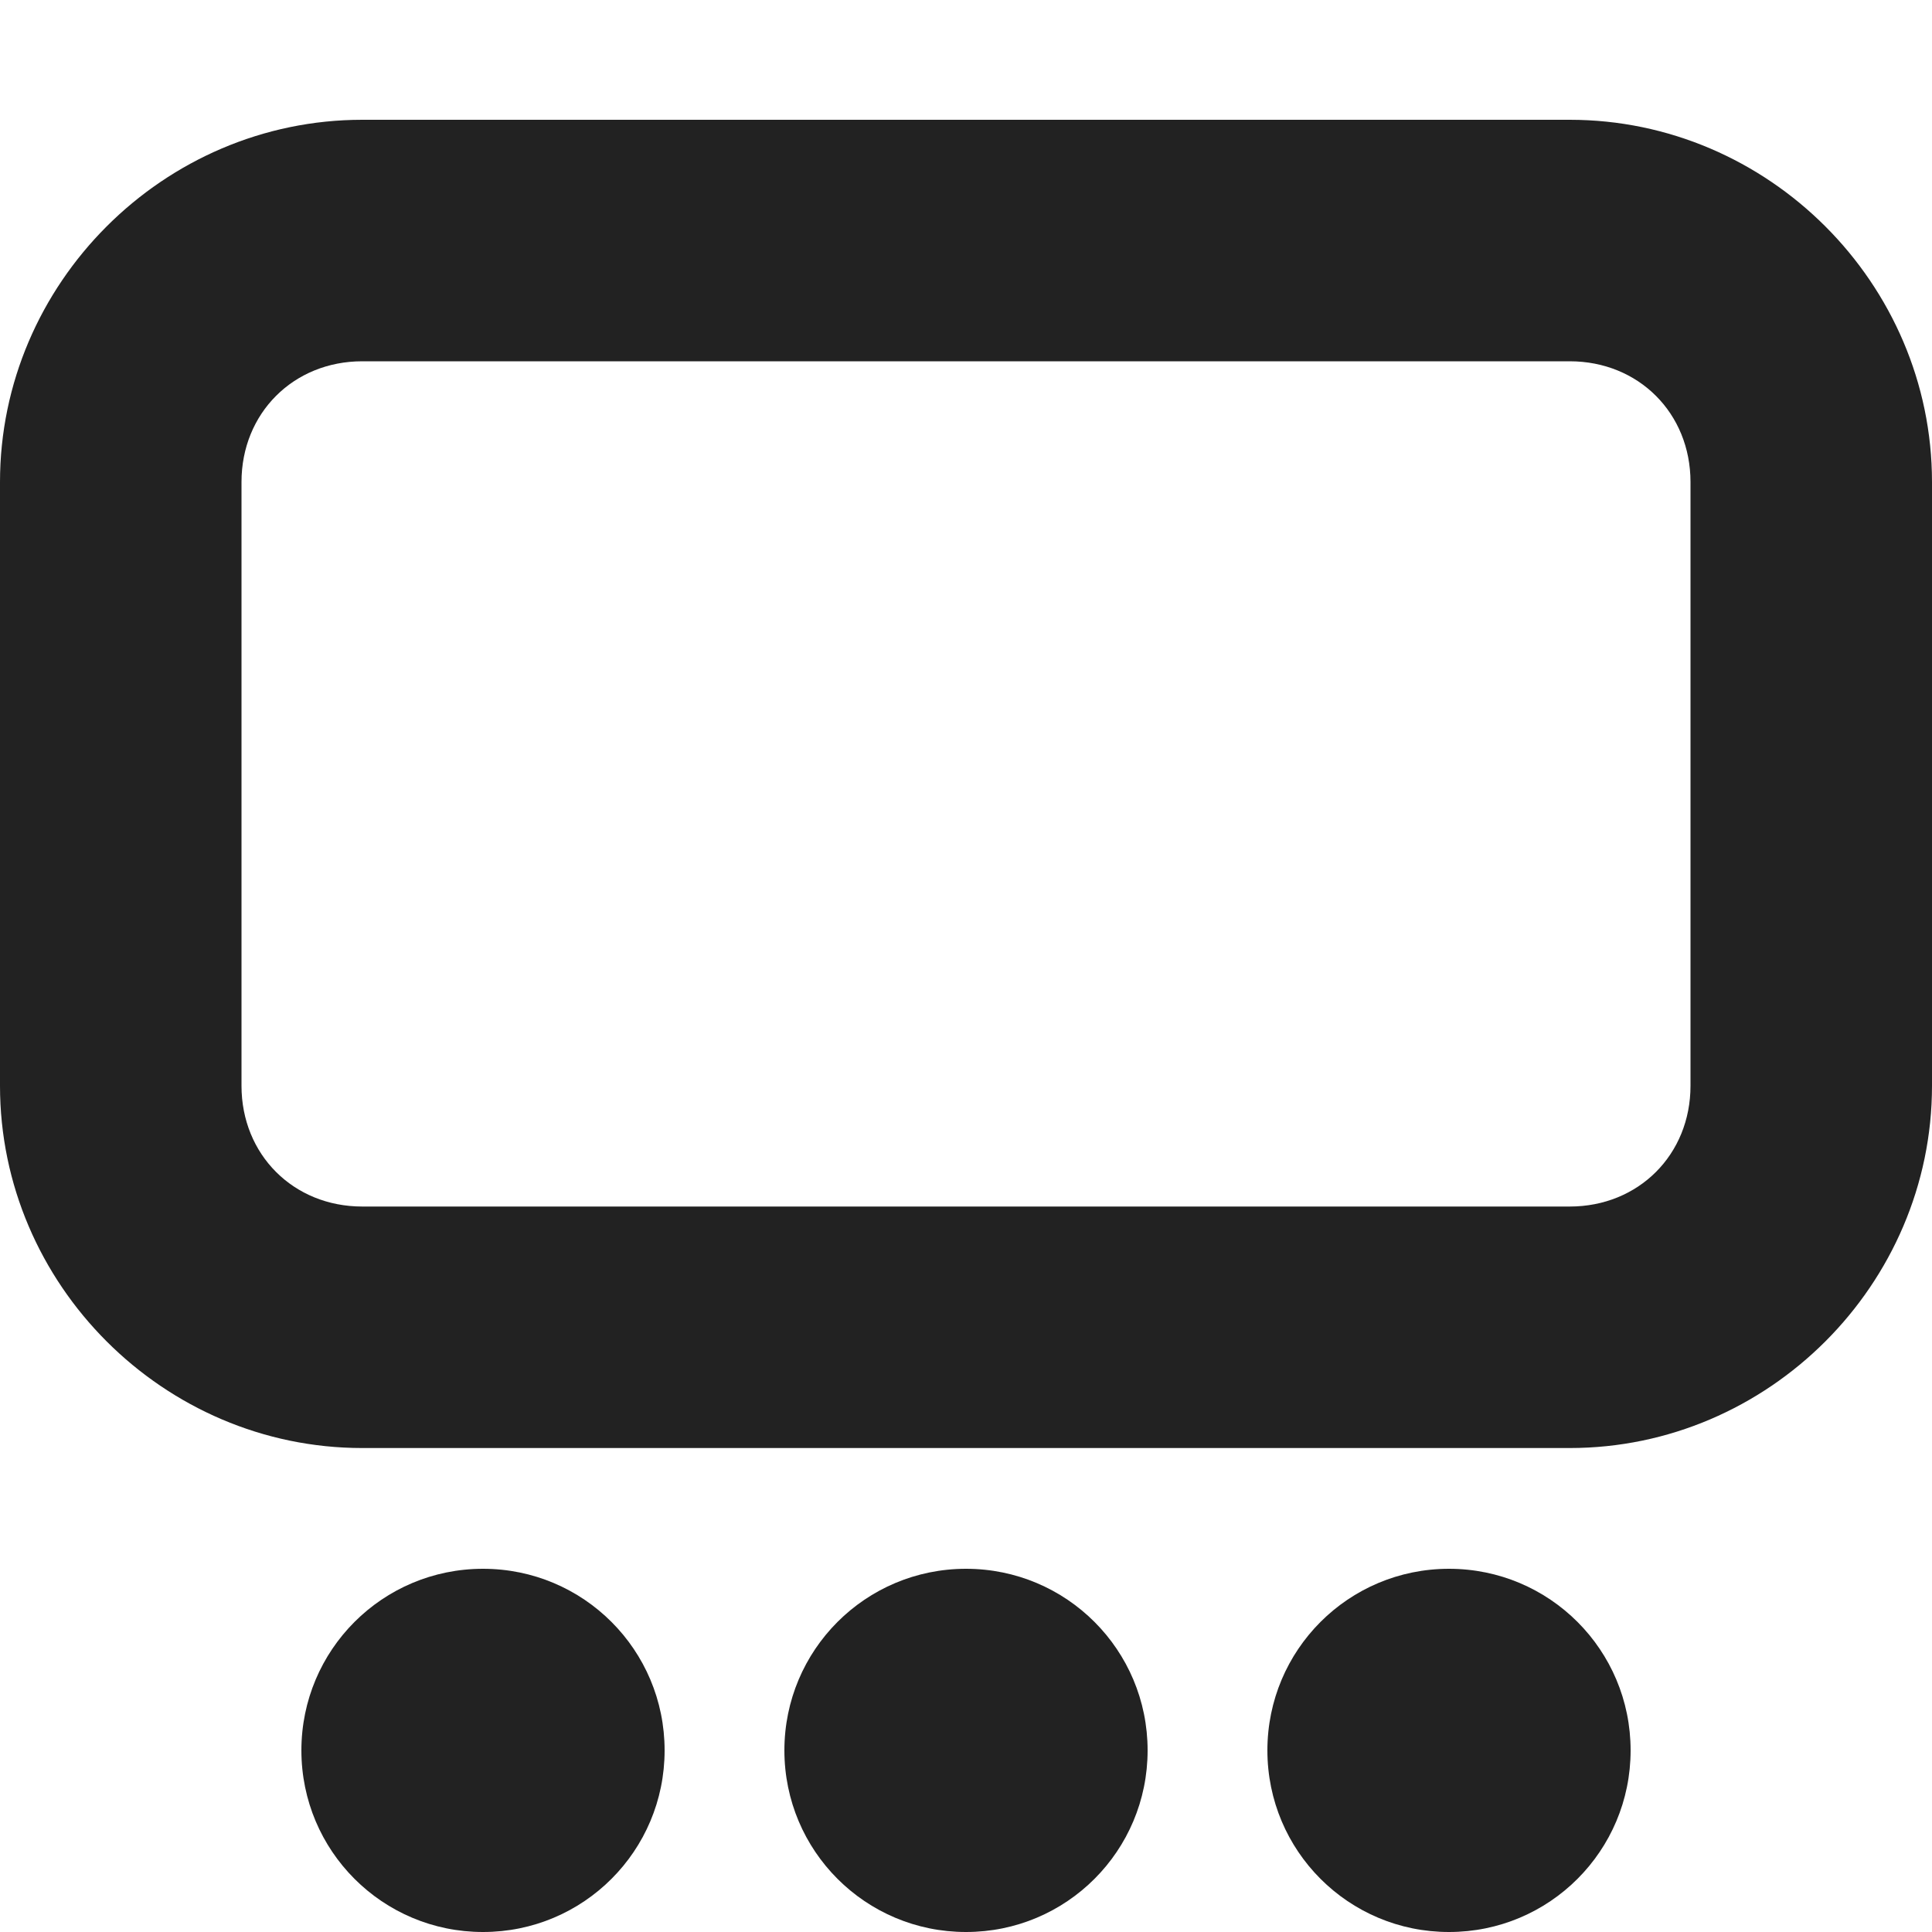
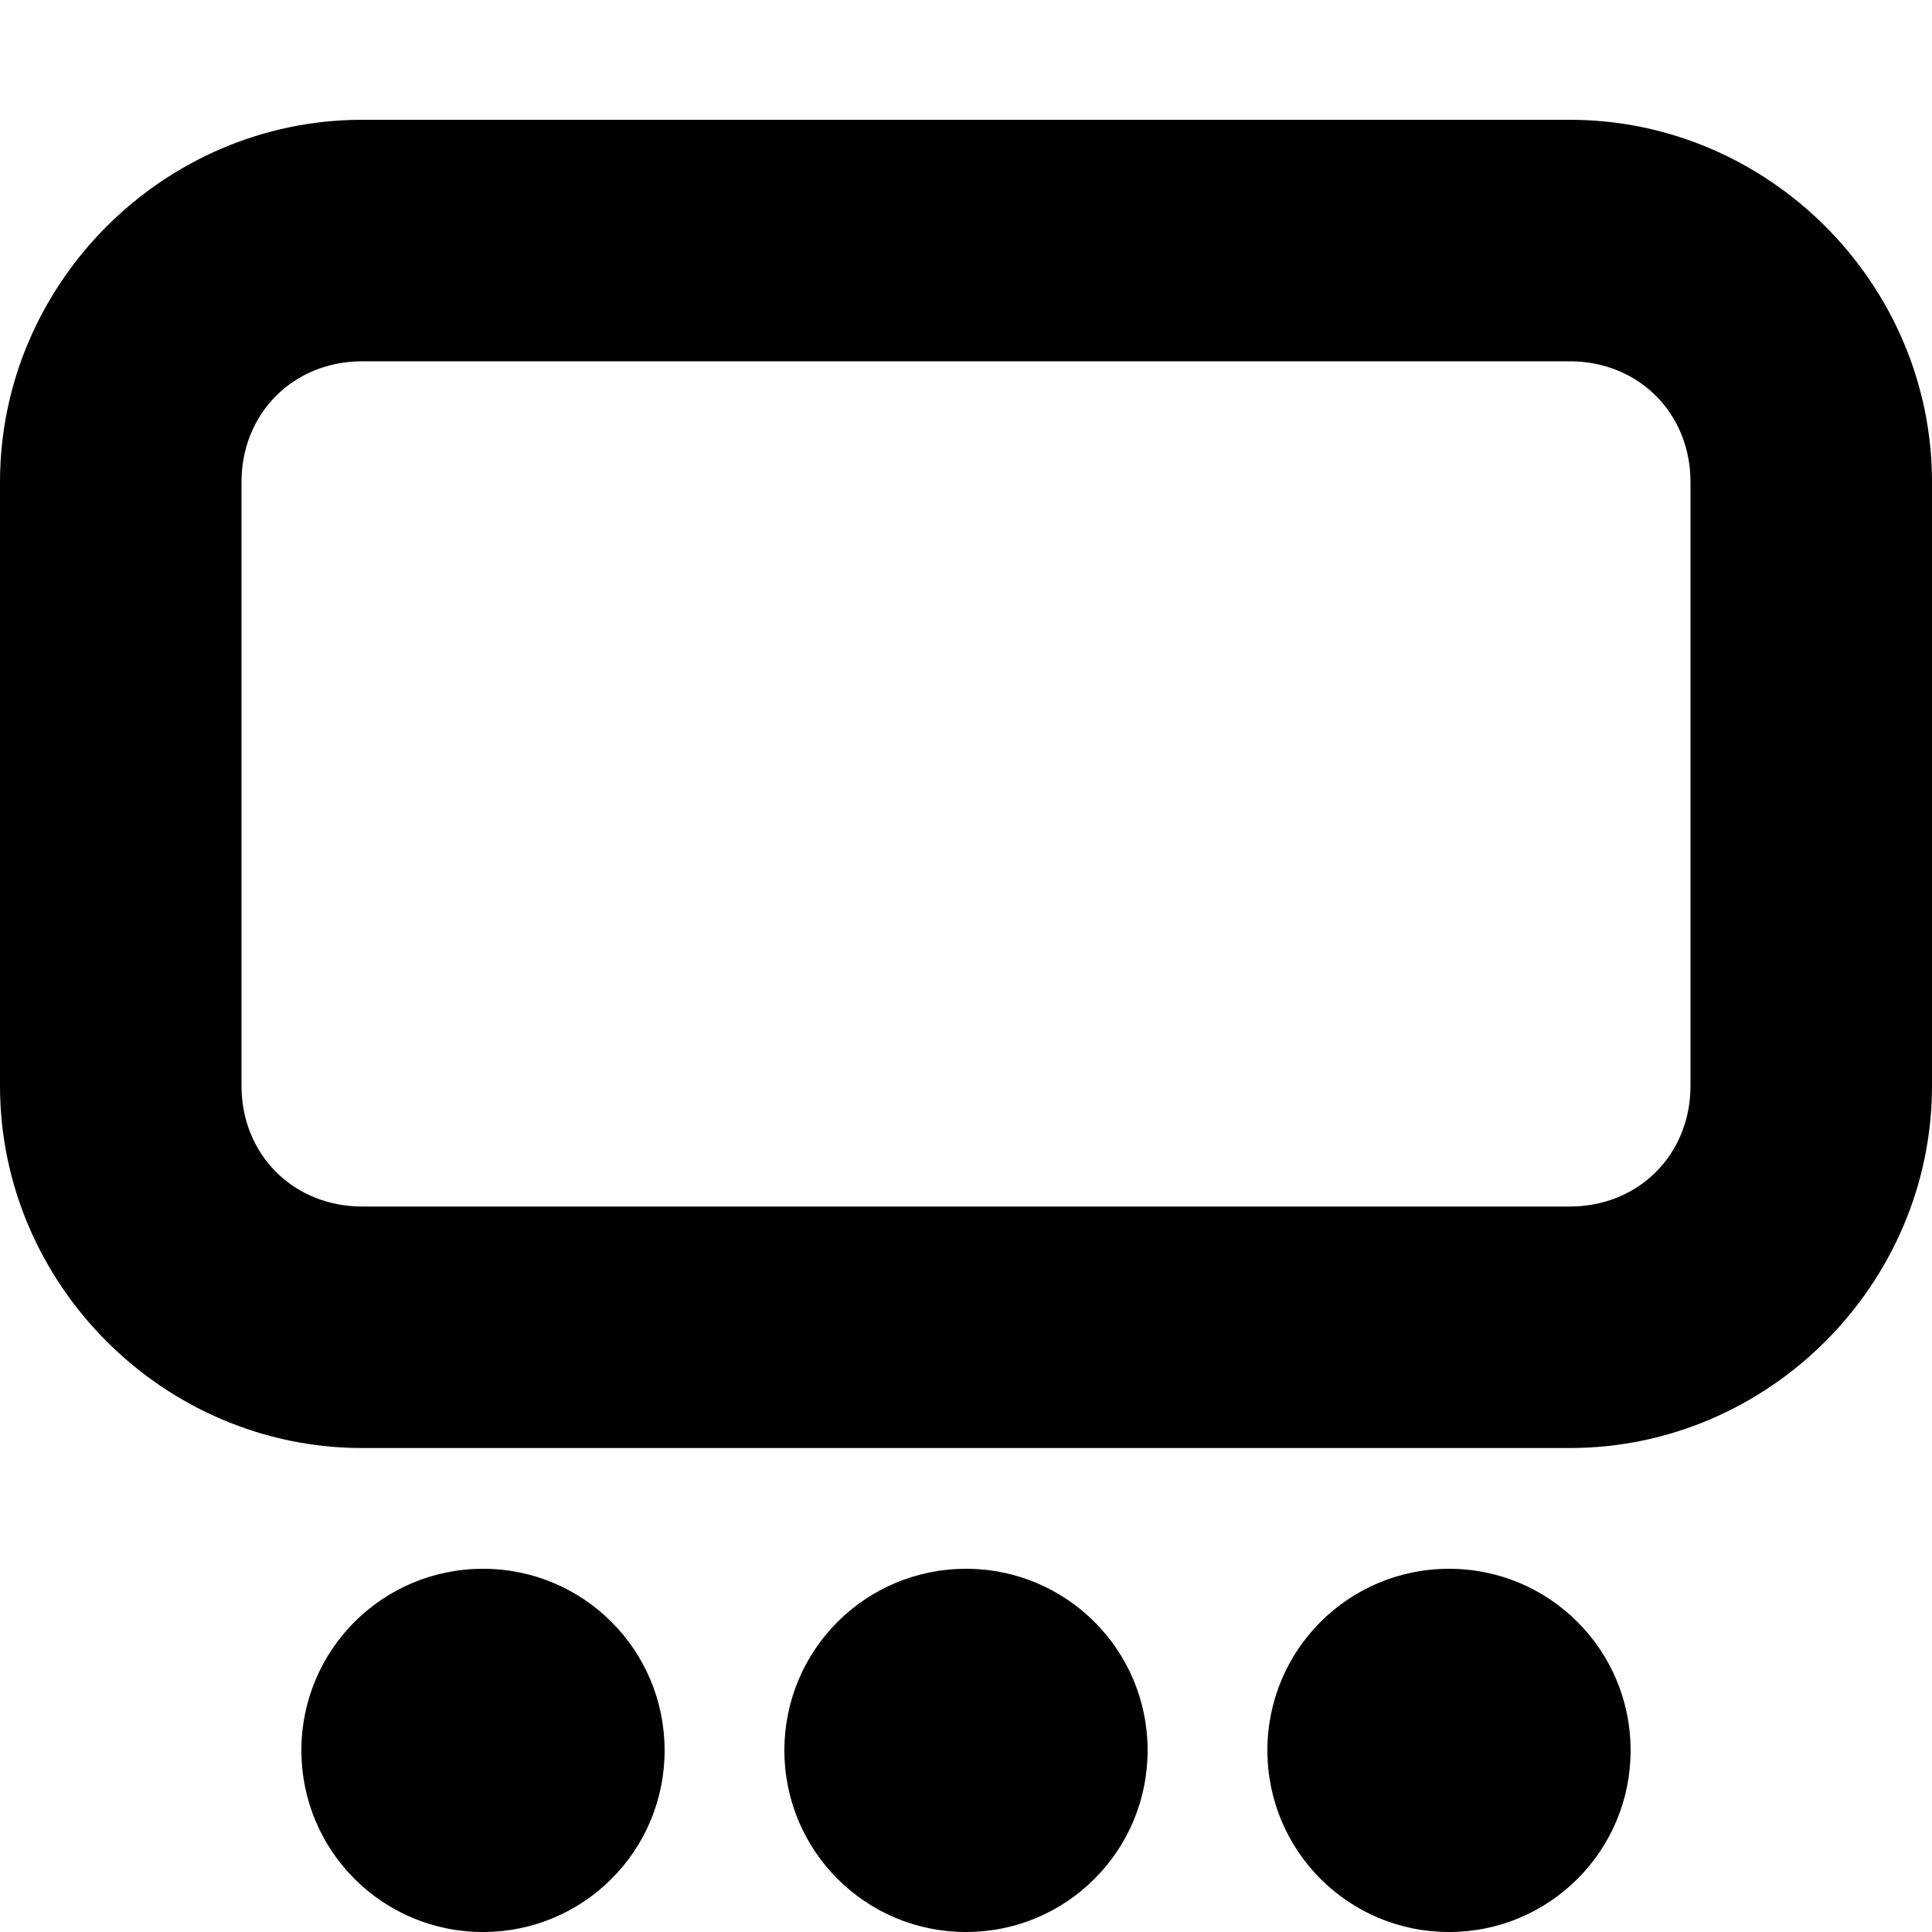
<svg xmlns="http://www.w3.org/2000/svg" height="16px" viewBox="0 0 16 16" width="16px">
-   <g fill="#222222">
+   <g fill="currentColor">
    <path d="m 3 0.992 c -1.645 0 -3 1.355 -3 3 v 5 c 0 1.645 1.355 3 3 3 h 10 c 1.645 0 3 -1.355 3 -3 v -5 c 0 -1.645 -1.355 -3 -3 -3 z m 0 2 h 10 c 0.57 0 1 0.43 1 1 v 5 c 0 0.57 -0.43 1 -1 1 h -10 c -0.57 0 -1 -0.43 -1 -1 v -5 c 0 -0.57 0.43 -1 1 -1 z m 0 0" />
    <path d="m 5.504 14.496 c 0 0.832 -0.672 1.504 -1.504 1.504 s -1.504 -0.672 -1.504 -1.504 c 0 -0.832 0.672 -1.504 1.504 -1.504 s 1.504 0.672 1.504 1.504 z m 0 0" />
    <path d="m 9.504 14.496 c 0 0.832 -0.672 1.504 -1.504 1.504 s -1.504 -0.672 -1.504 -1.504 c 0 -0.832 0.672 -1.504 1.504 -1.504 s 1.504 0.672 1.504 1.504 z m 0 0" />
    <path d="m 13.504 14.496 c 0 0.832 -0.672 1.504 -1.504 1.504 s -1.504 -0.672 -1.504 -1.504 c 0 -0.832 0.672 -1.504 1.504 -1.504 s 1.504 0.672 1.504 1.504 z m 0 0" />
  </g>
</svg>
